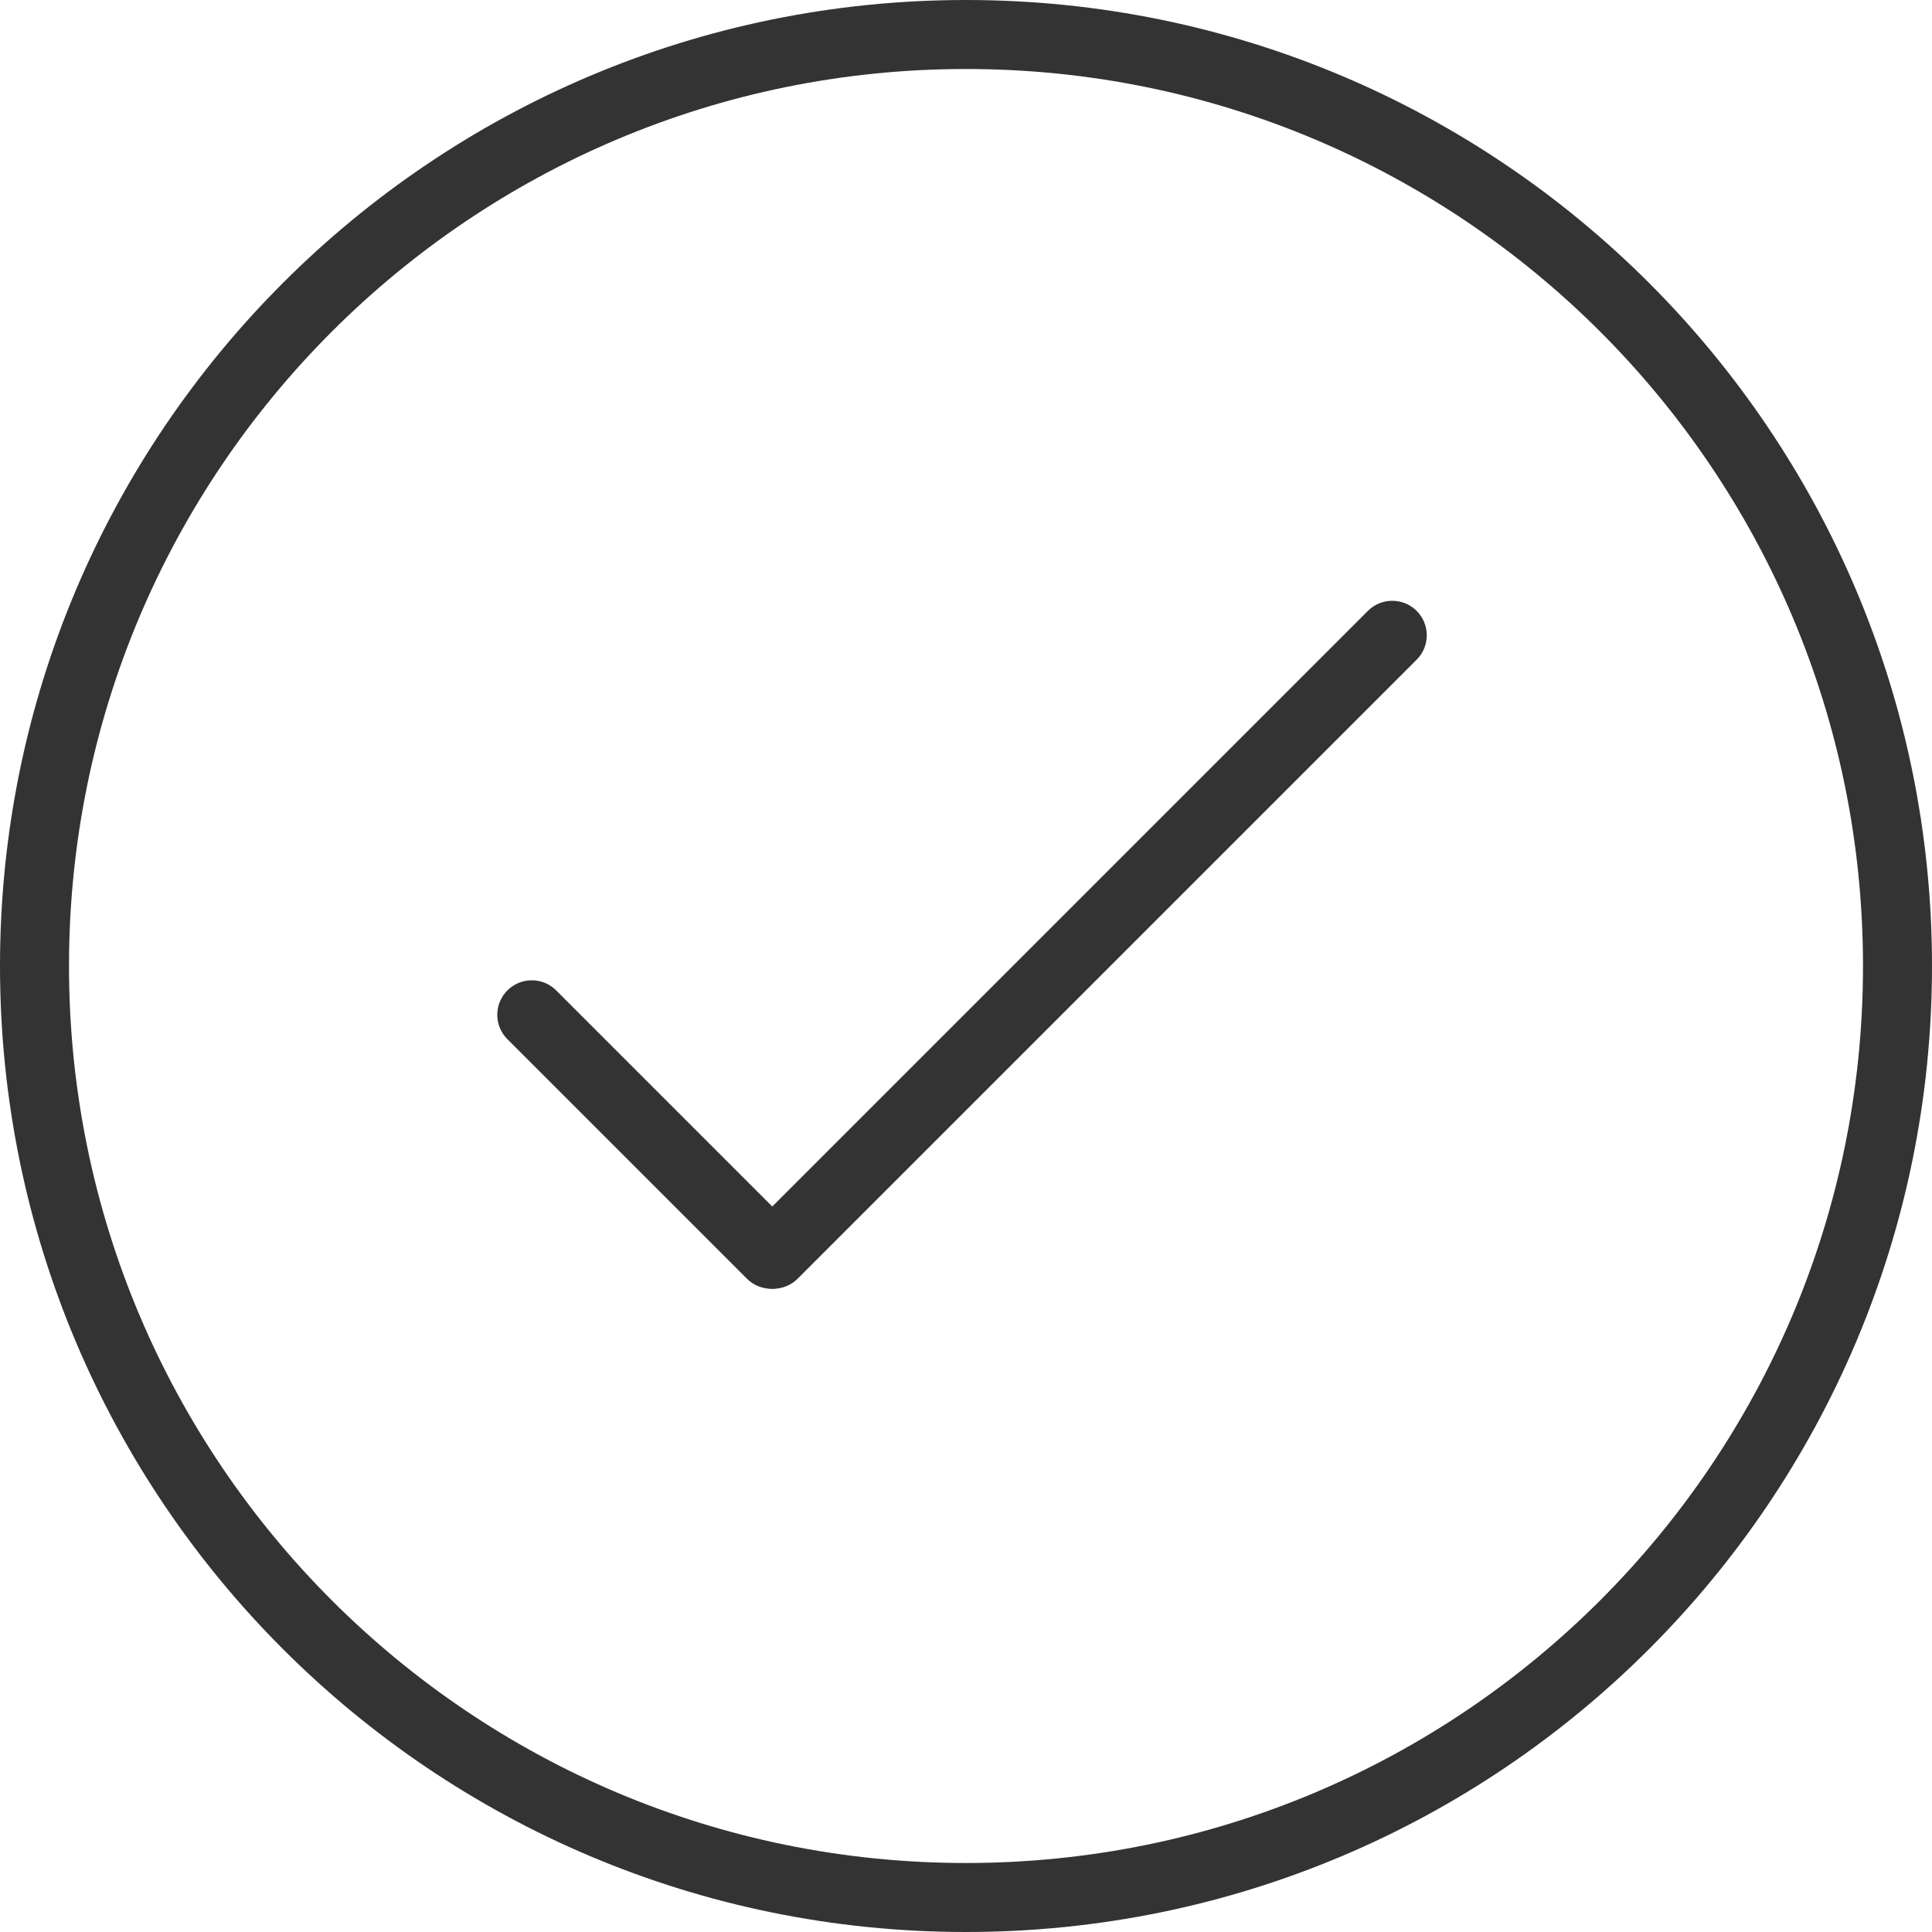
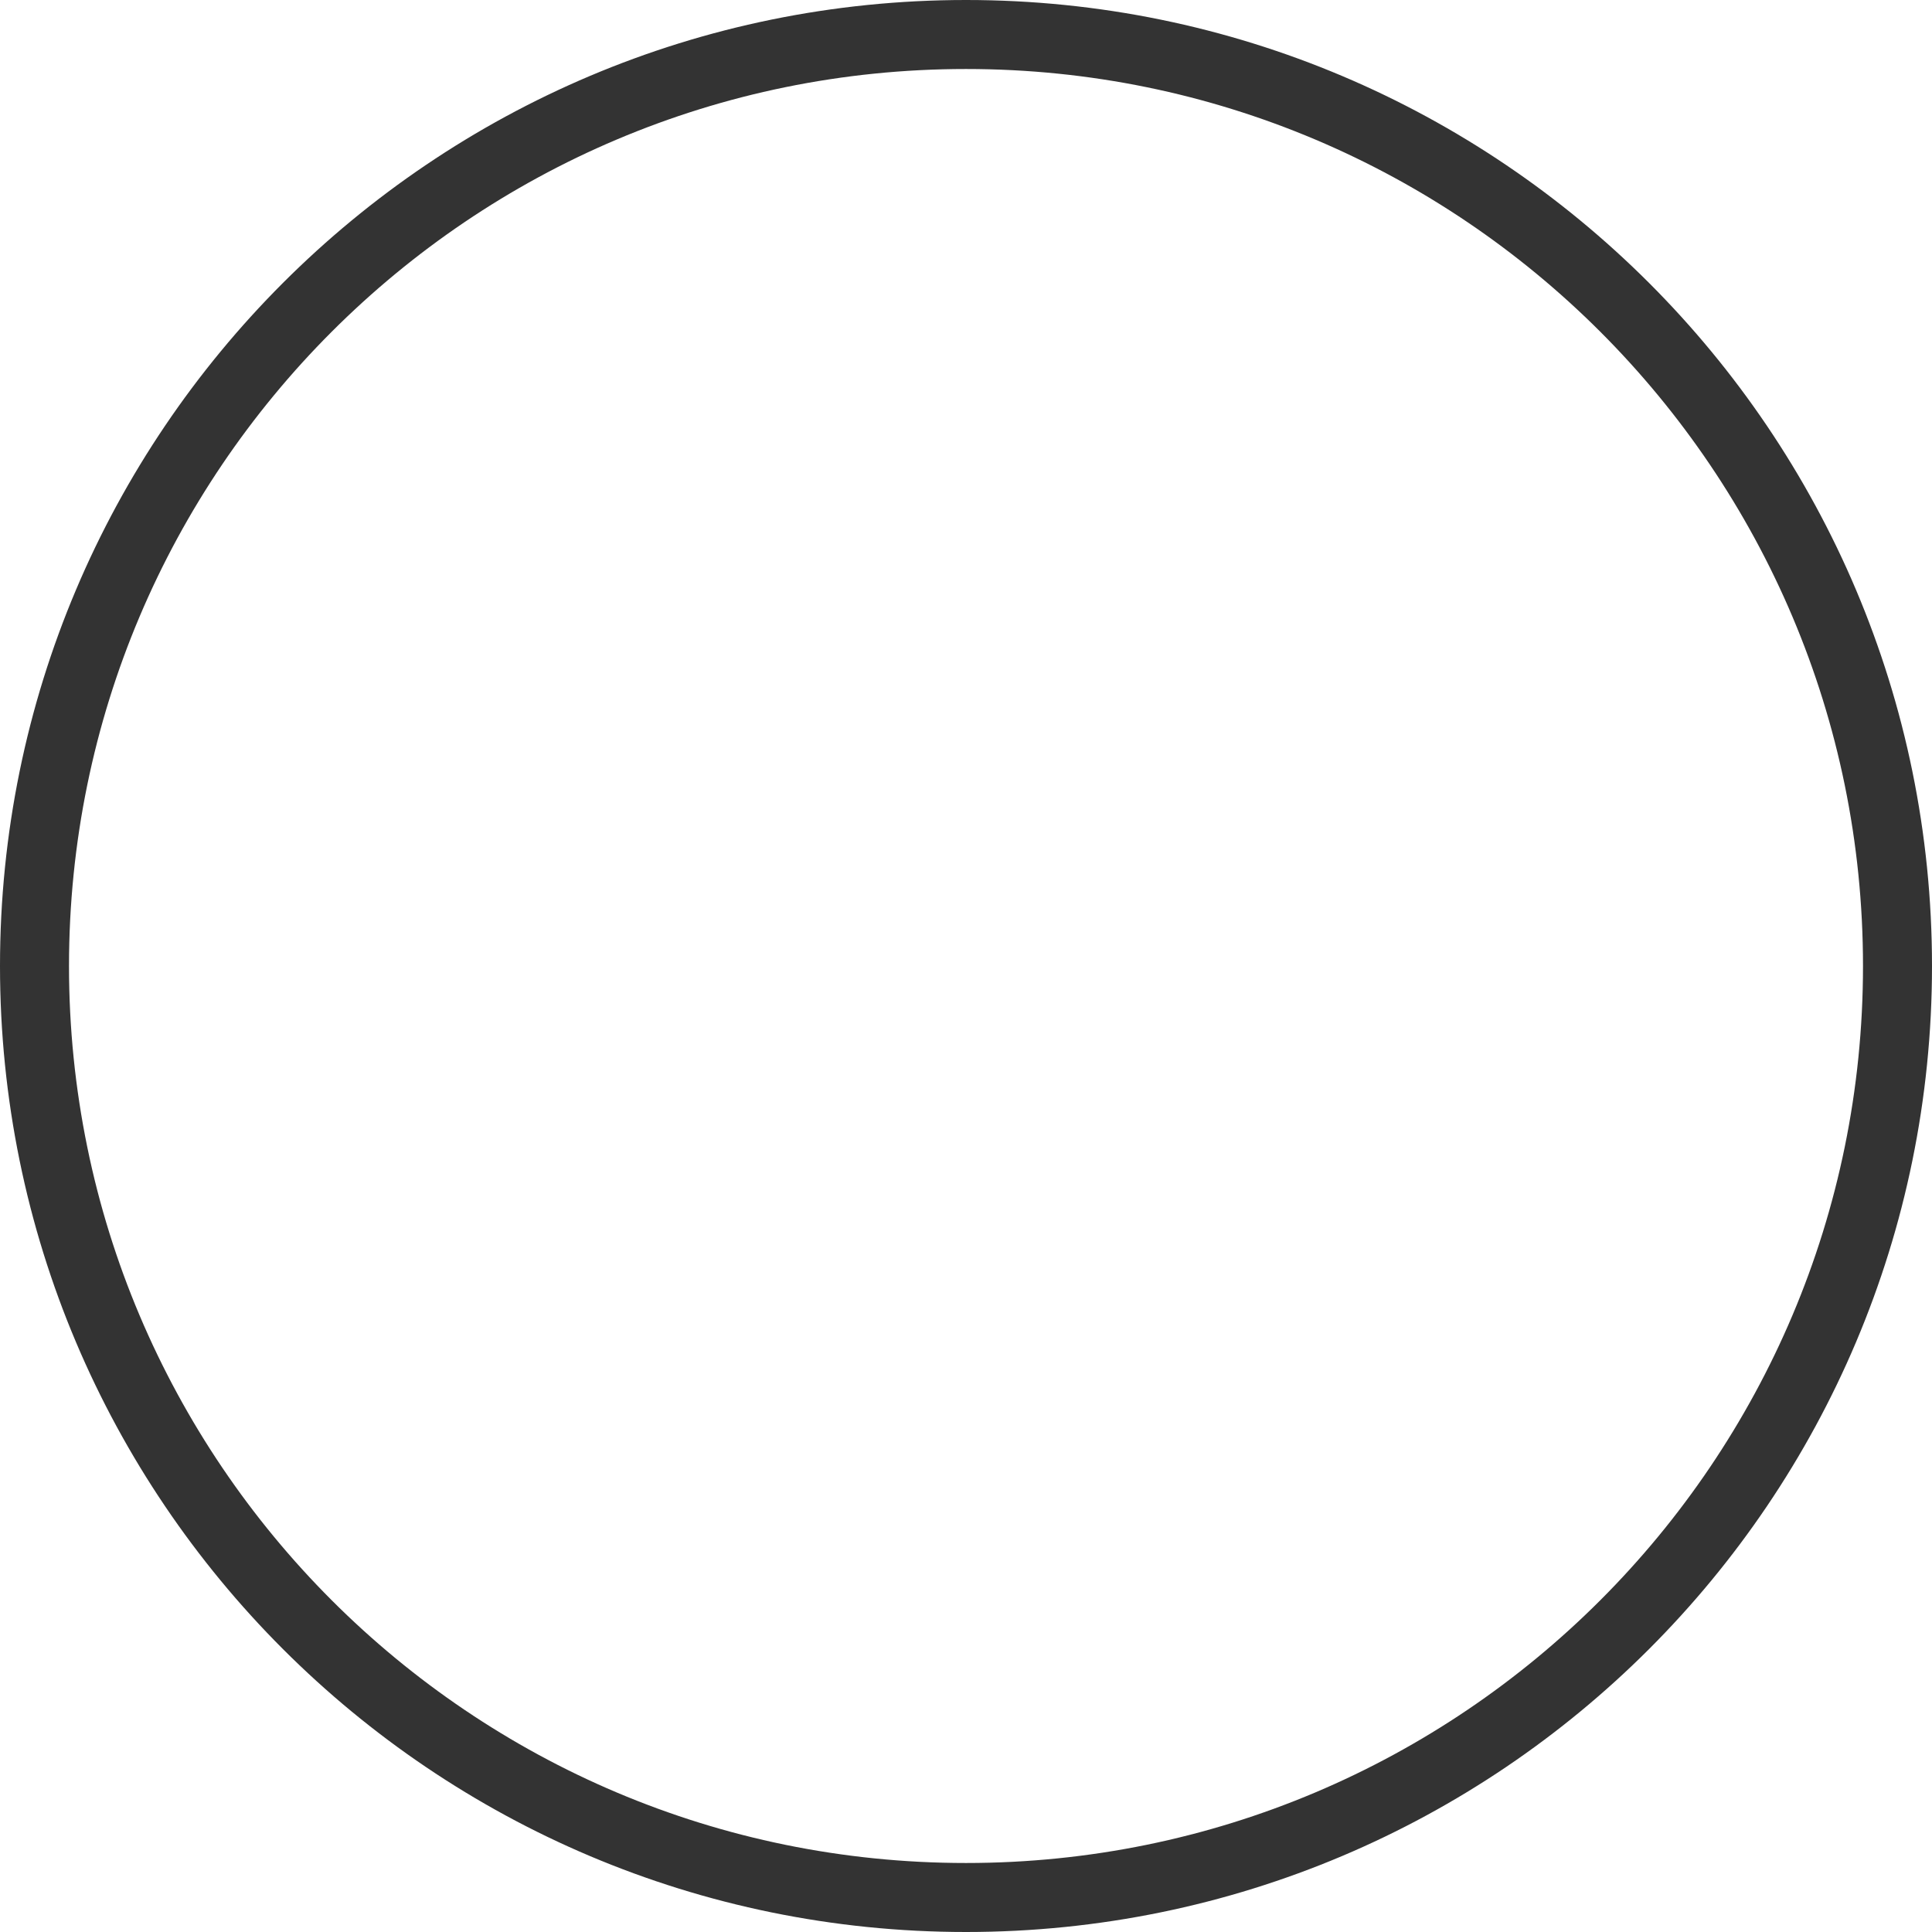
<svg xmlns="http://www.w3.org/2000/svg" width="56" height="56" viewBox="0 0 56 56" fill="none">
  <circle cx="28" cy="28" r="27" stroke="#333333" stroke-width="2" />
-   <path d="M41.063 17.707C40.672 17.317 40.039 17.317 39.648 17.707L21.707 35.648C21.317 36.039 21.317 36.672 21.707 37.062C22.098 37.453 22.731 37.453 23.122 37.062L41.063 19.121C41.453 18.731 41.453 18.098 41.063 17.707Z" fill="#333333" />
-   <path d="M14.707 28.707C15.098 28.317 15.731 28.317 16.121 28.707L23.062 35.648C23.453 36.039 23.453 36.672 23.062 37.062C22.672 37.453 22.039 37.453 21.648 37.062L14.707 30.121C14.316 29.731 14.316 29.098 14.707 28.707Z" fill="#333333" />
+   <path d="M41.063 17.707C40.672 17.317 40.039 17.317 39.648 17.707L21.707 35.648C21.317 36.039 21.317 36.672 21.707 37.062C22.098 37.453 22.731 37.453 23.122 37.062L41.063 19.121C41.453 18.731 41.453 18.098 41.063 17.707Z" />
+   <path d="M14.707 28.707C15.098 28.317 15.731 28.317 16.121 28.707L23.062 35.648C23.453 36.039 23.453 36.672 23.062 37.062C22.672 37.453 22.039 37.453 21.648 37.062L14.707 30.121C14.316 29.731 14.316 29.098 14.707 28.707Z" />
</svg>
